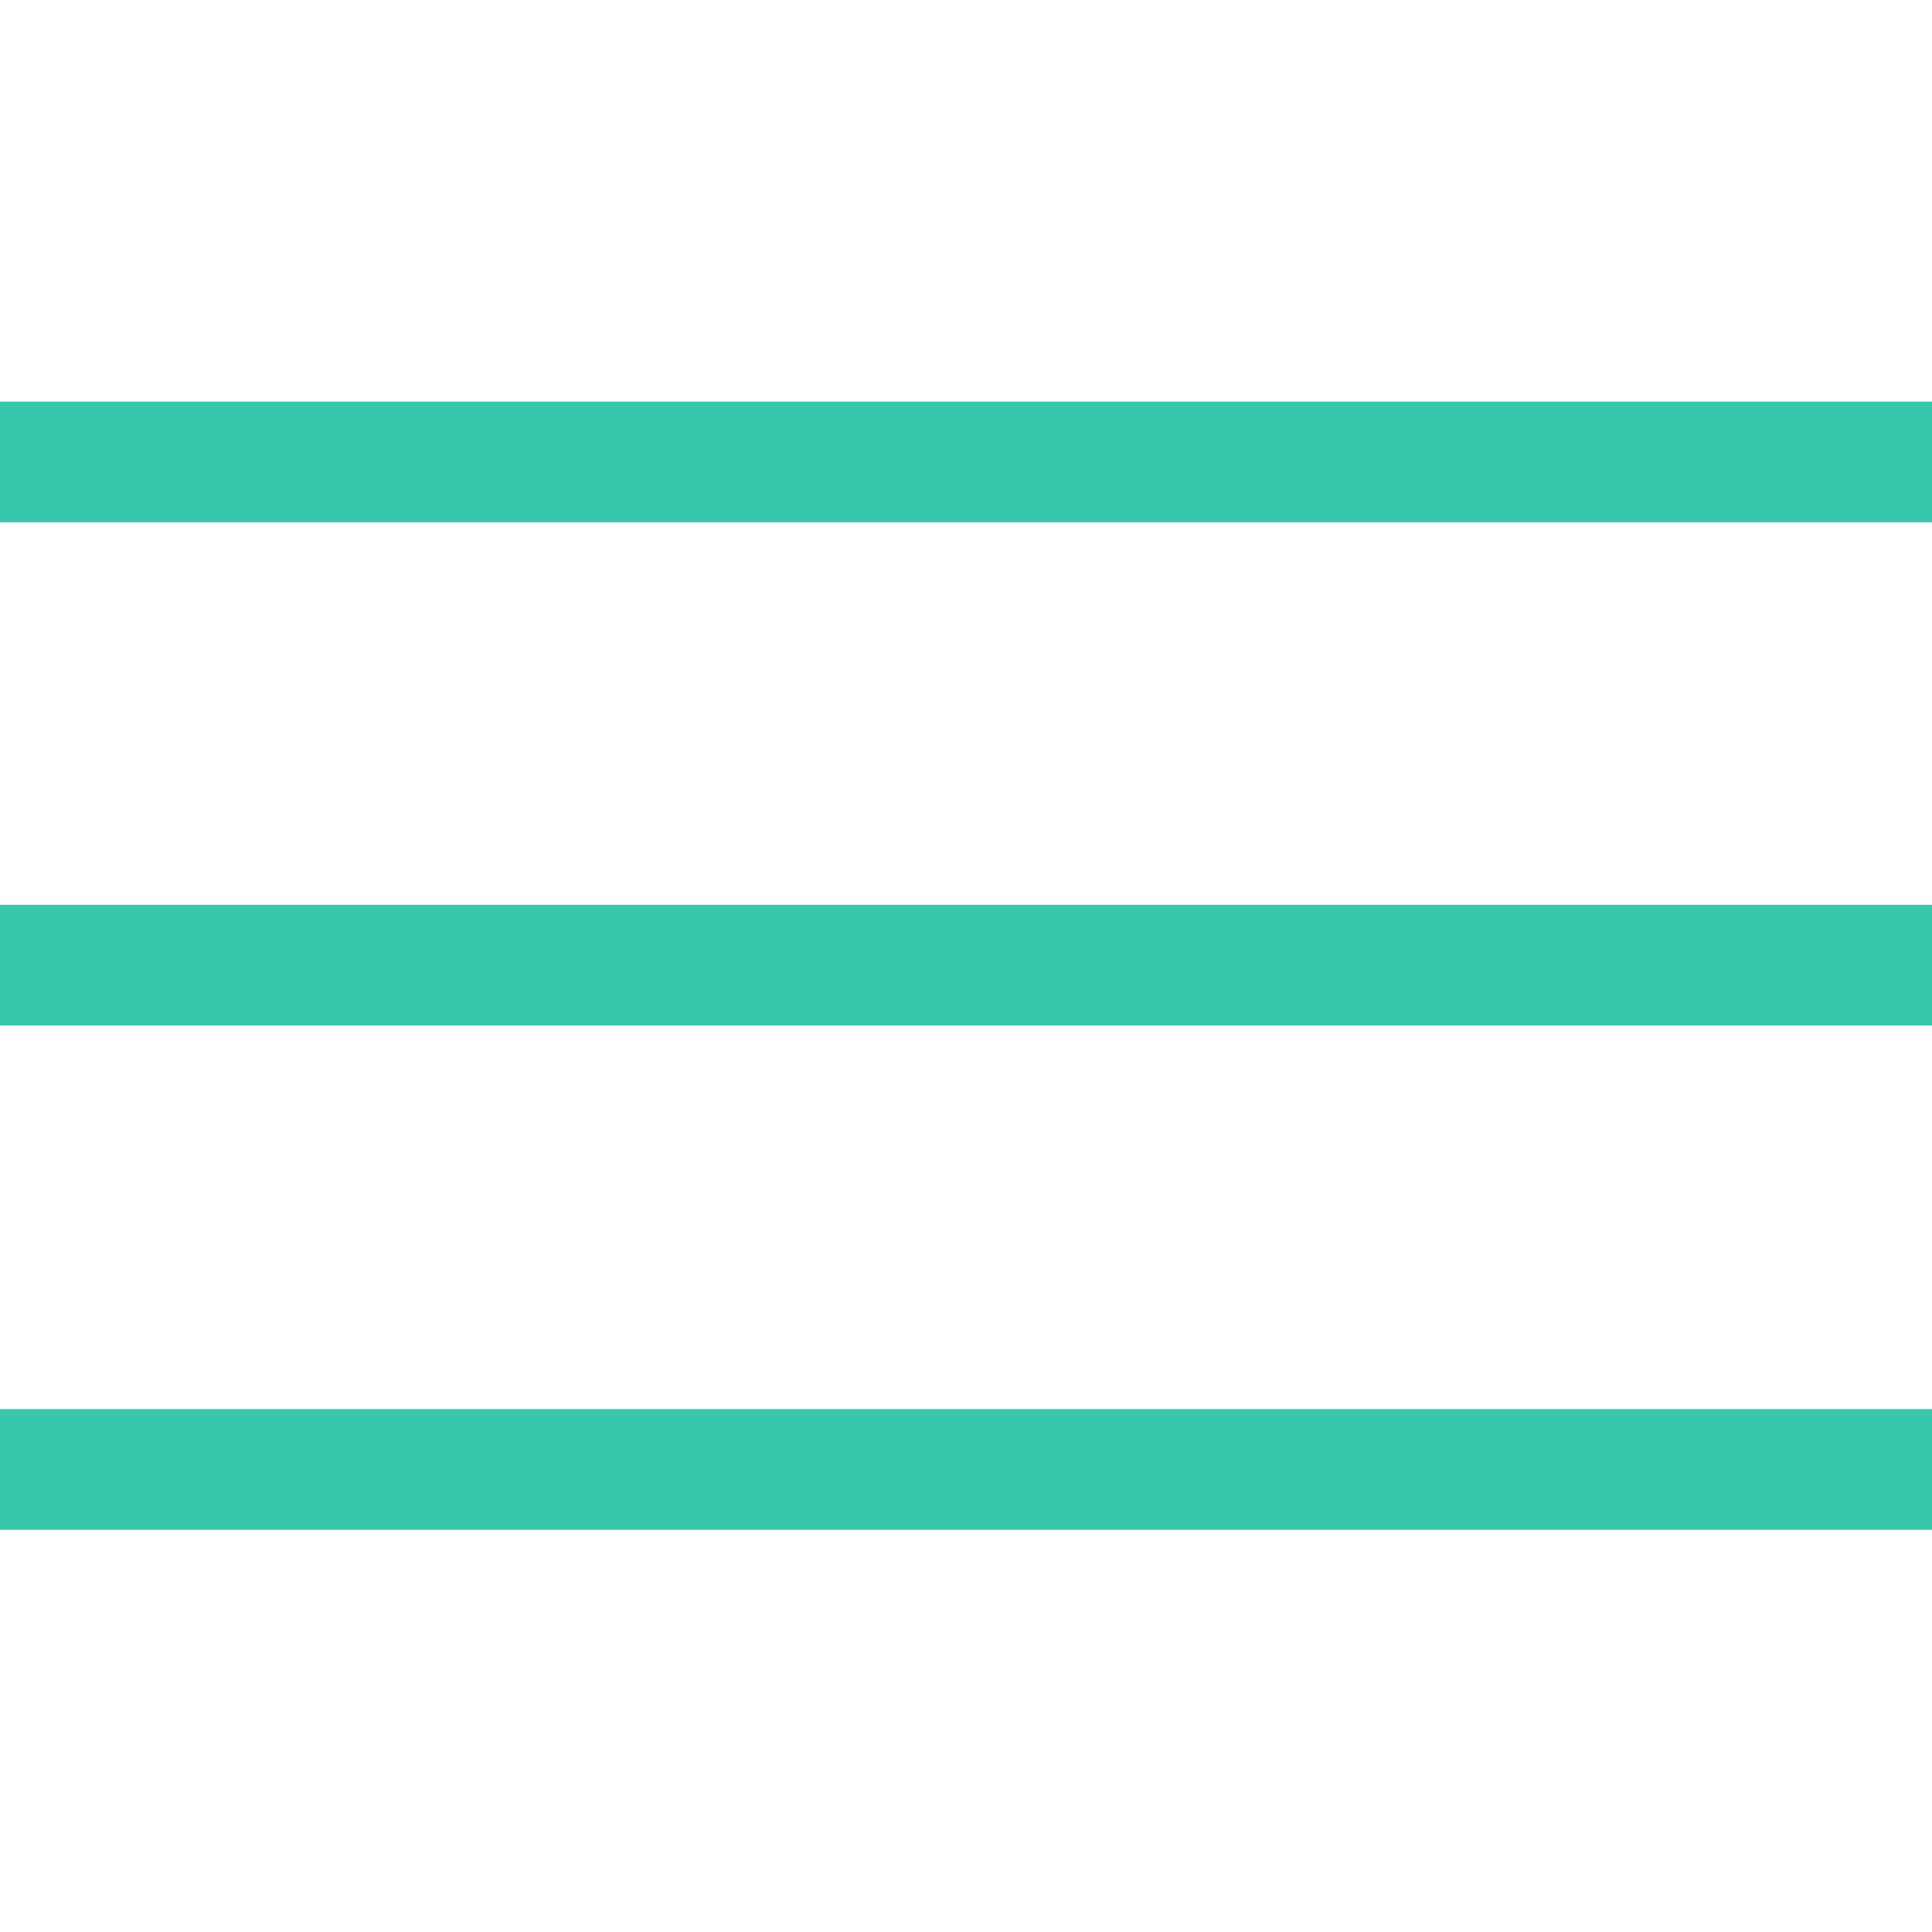
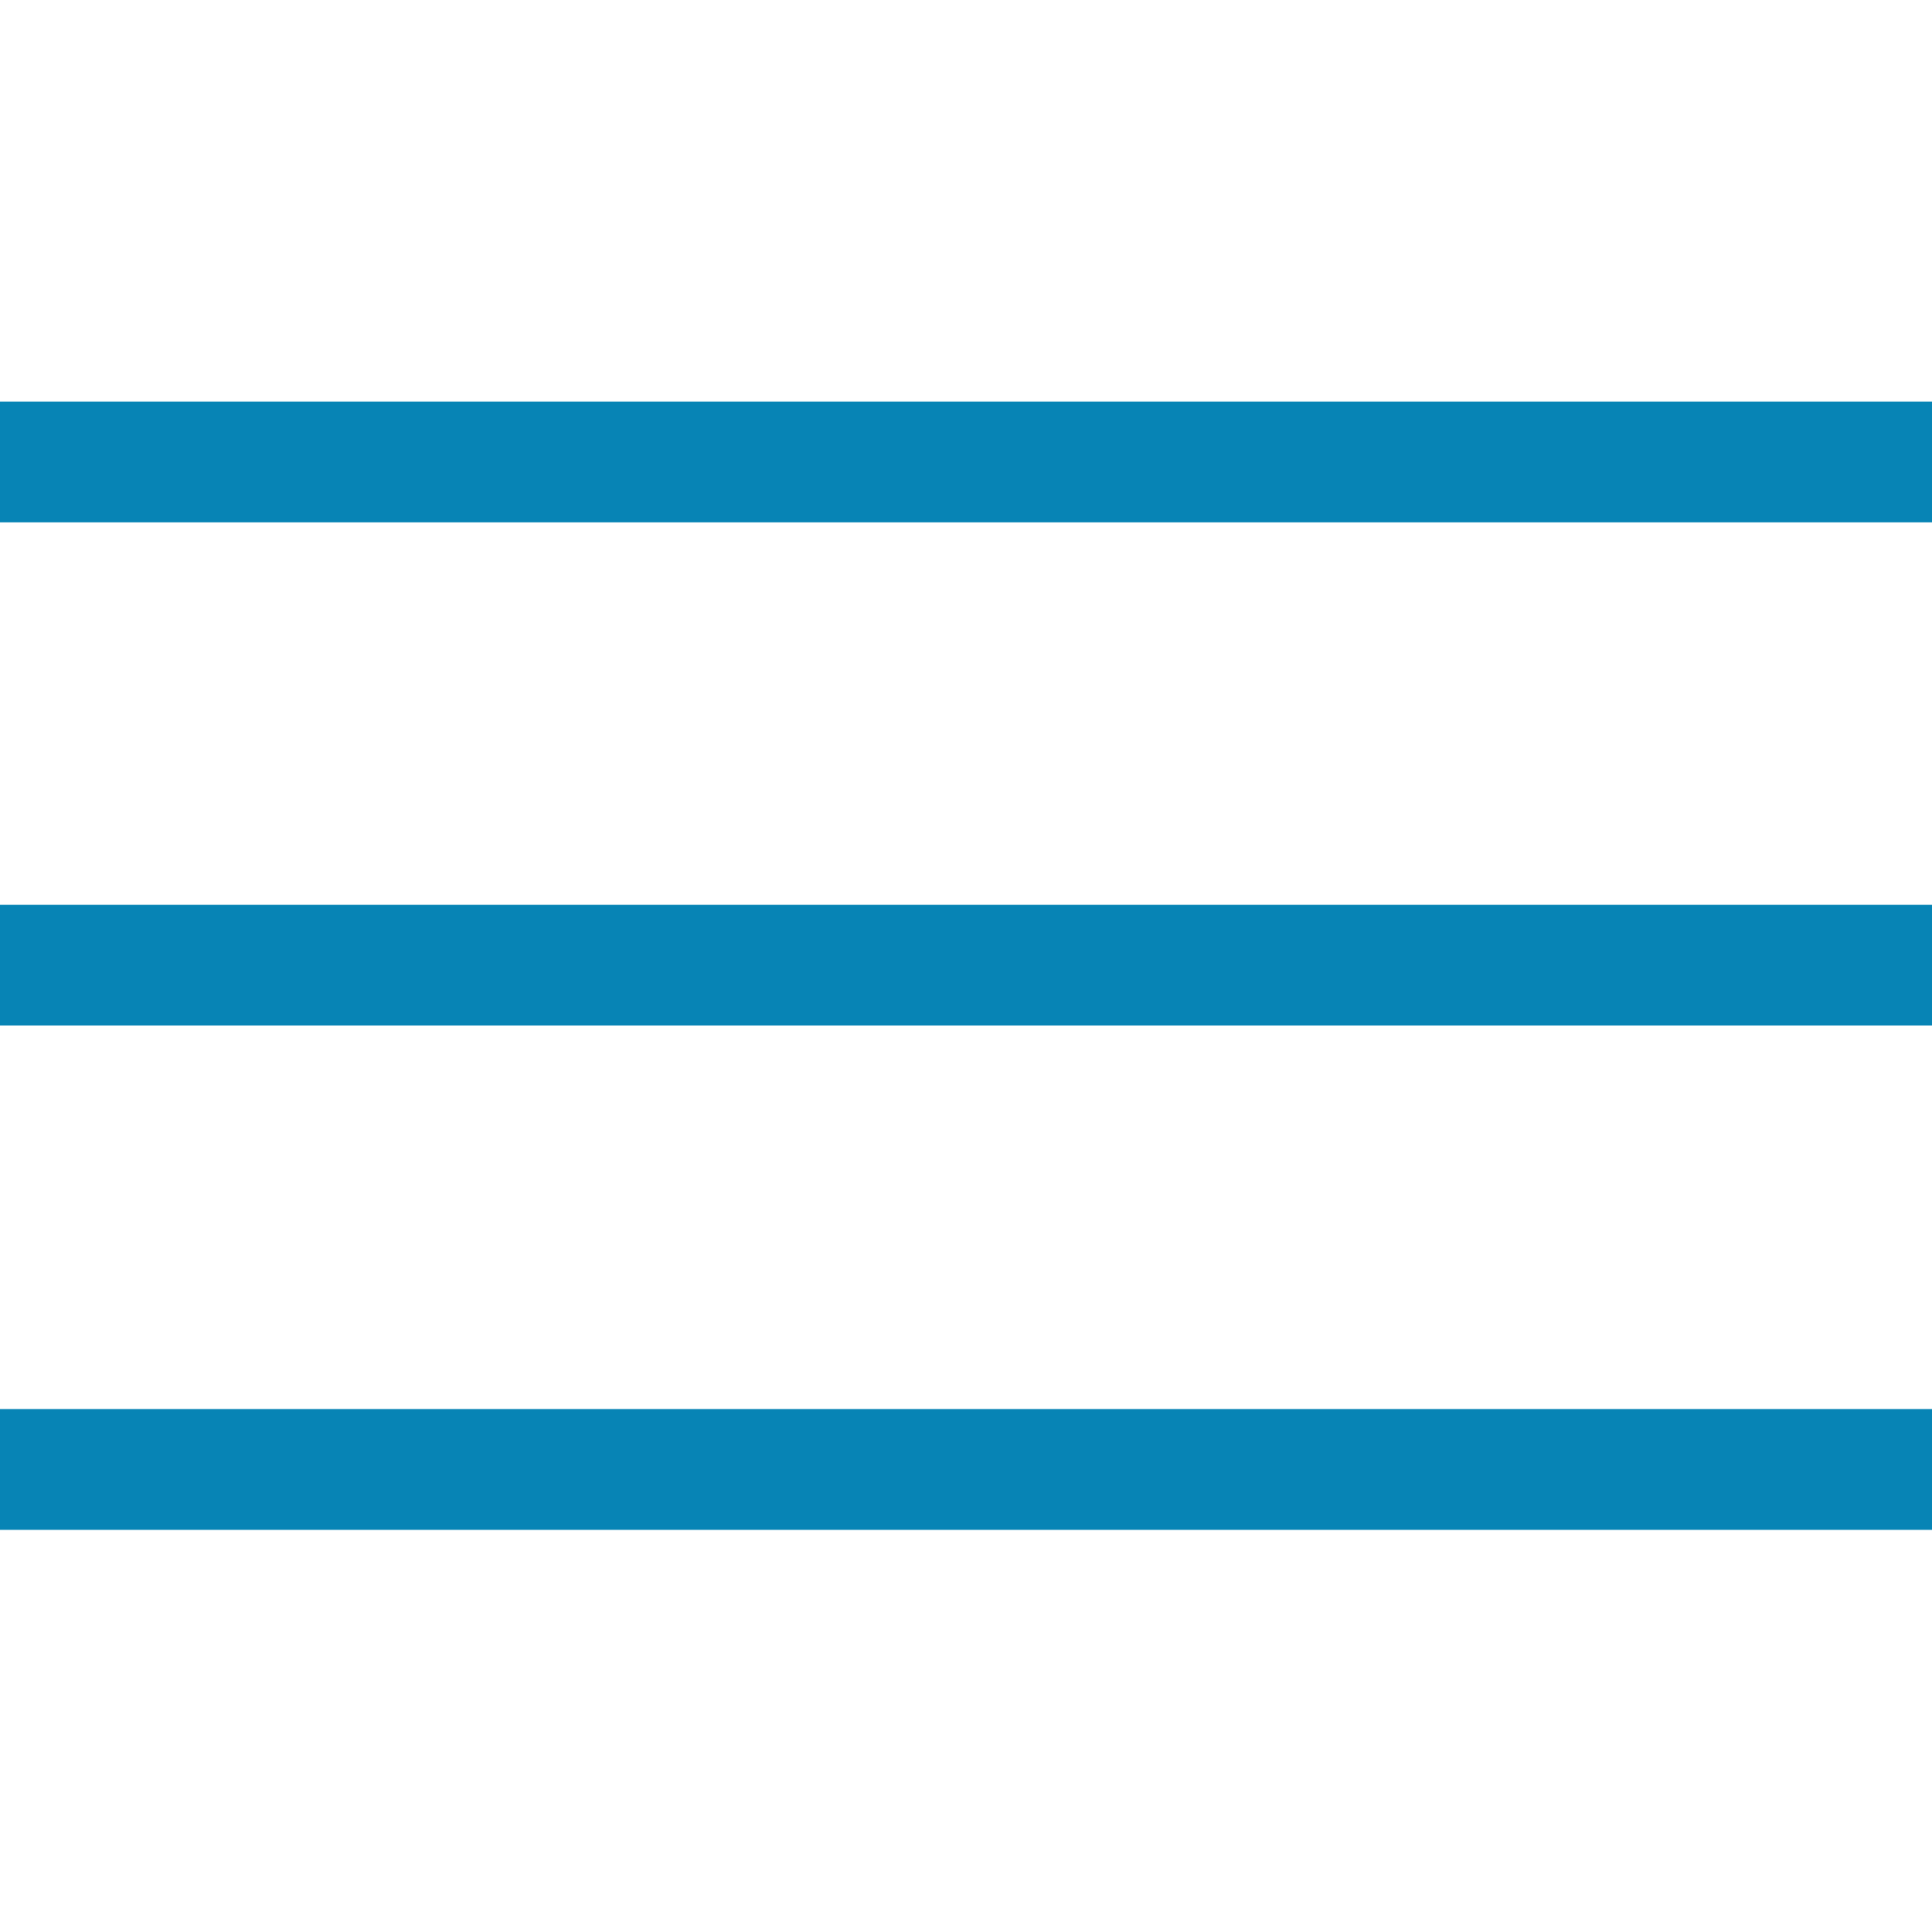
<svg xmlns="http://www.w3.org/2000/svg" width="64" height="64" version="1.1" viewBox="0 0 16.933 16.933" id="svg2397">
  <defs id="defs2401" />
-   <g transform="translate(0 -280.07)" fill="#123" id="g2395" style="fill:#37c8ab">
-     <rect y="283.59" width="16.933" height="1.058" id="rect2389" style="fill:#37c8ab" />
-     <rect y="288" width="16.933" height="1.058" id="rect2391" style="fill:#37c8ab" />
-     <rect y="292.42" width="16.933" height="1.058" id="rect2393" style="fill:#37c8ab" />
+   <g transform="translate(0 -280.07)" fill="#123" id="g2395" style="fill:#0784b5;fill-opacity:1">
+     <rect y="283.59" width="16.933" height="1.058" id="rect2389" style="fill:#0784b5;fill-opacity:1" />
+     <rect y="288" width="16.933" height="1.058" id="rect2391" style="fill:#0784b5;fill-opacity:1" />
+     <rect y="292.42" width="16.933" height="1.058" id="rect2393" style="fill:#0784b5;fill-opacity:1" />
  </g>
</svg>
